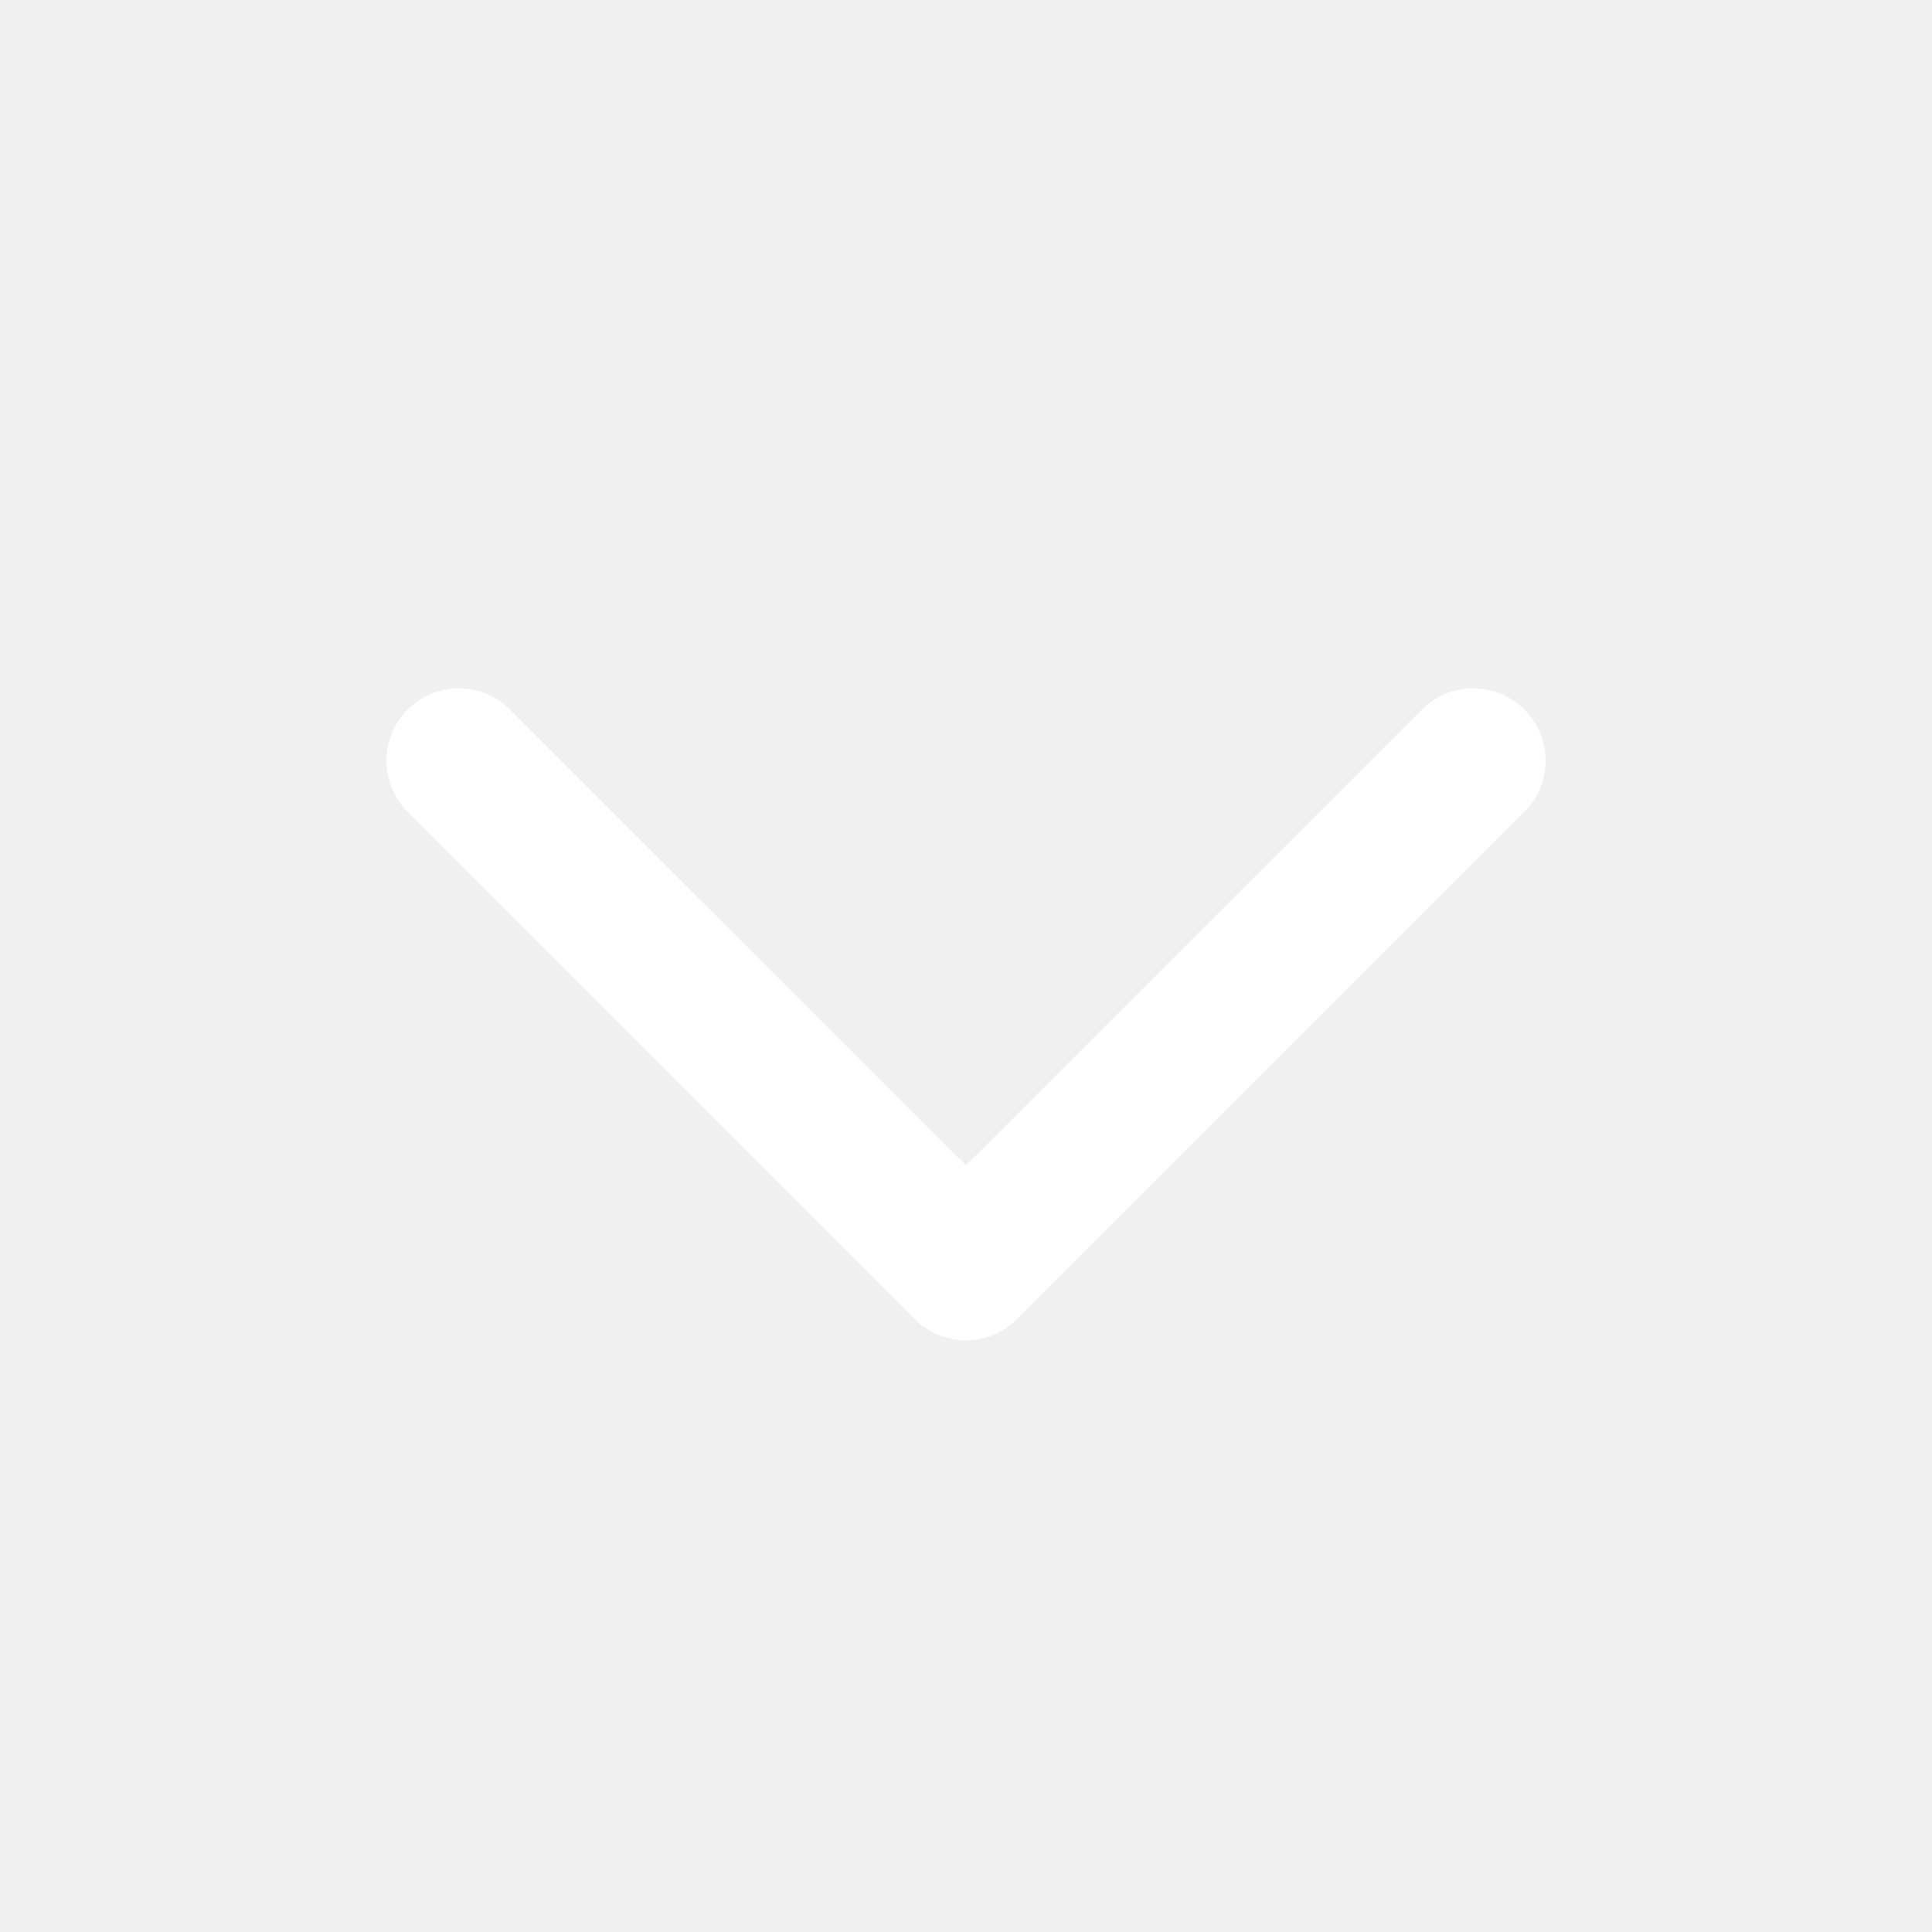
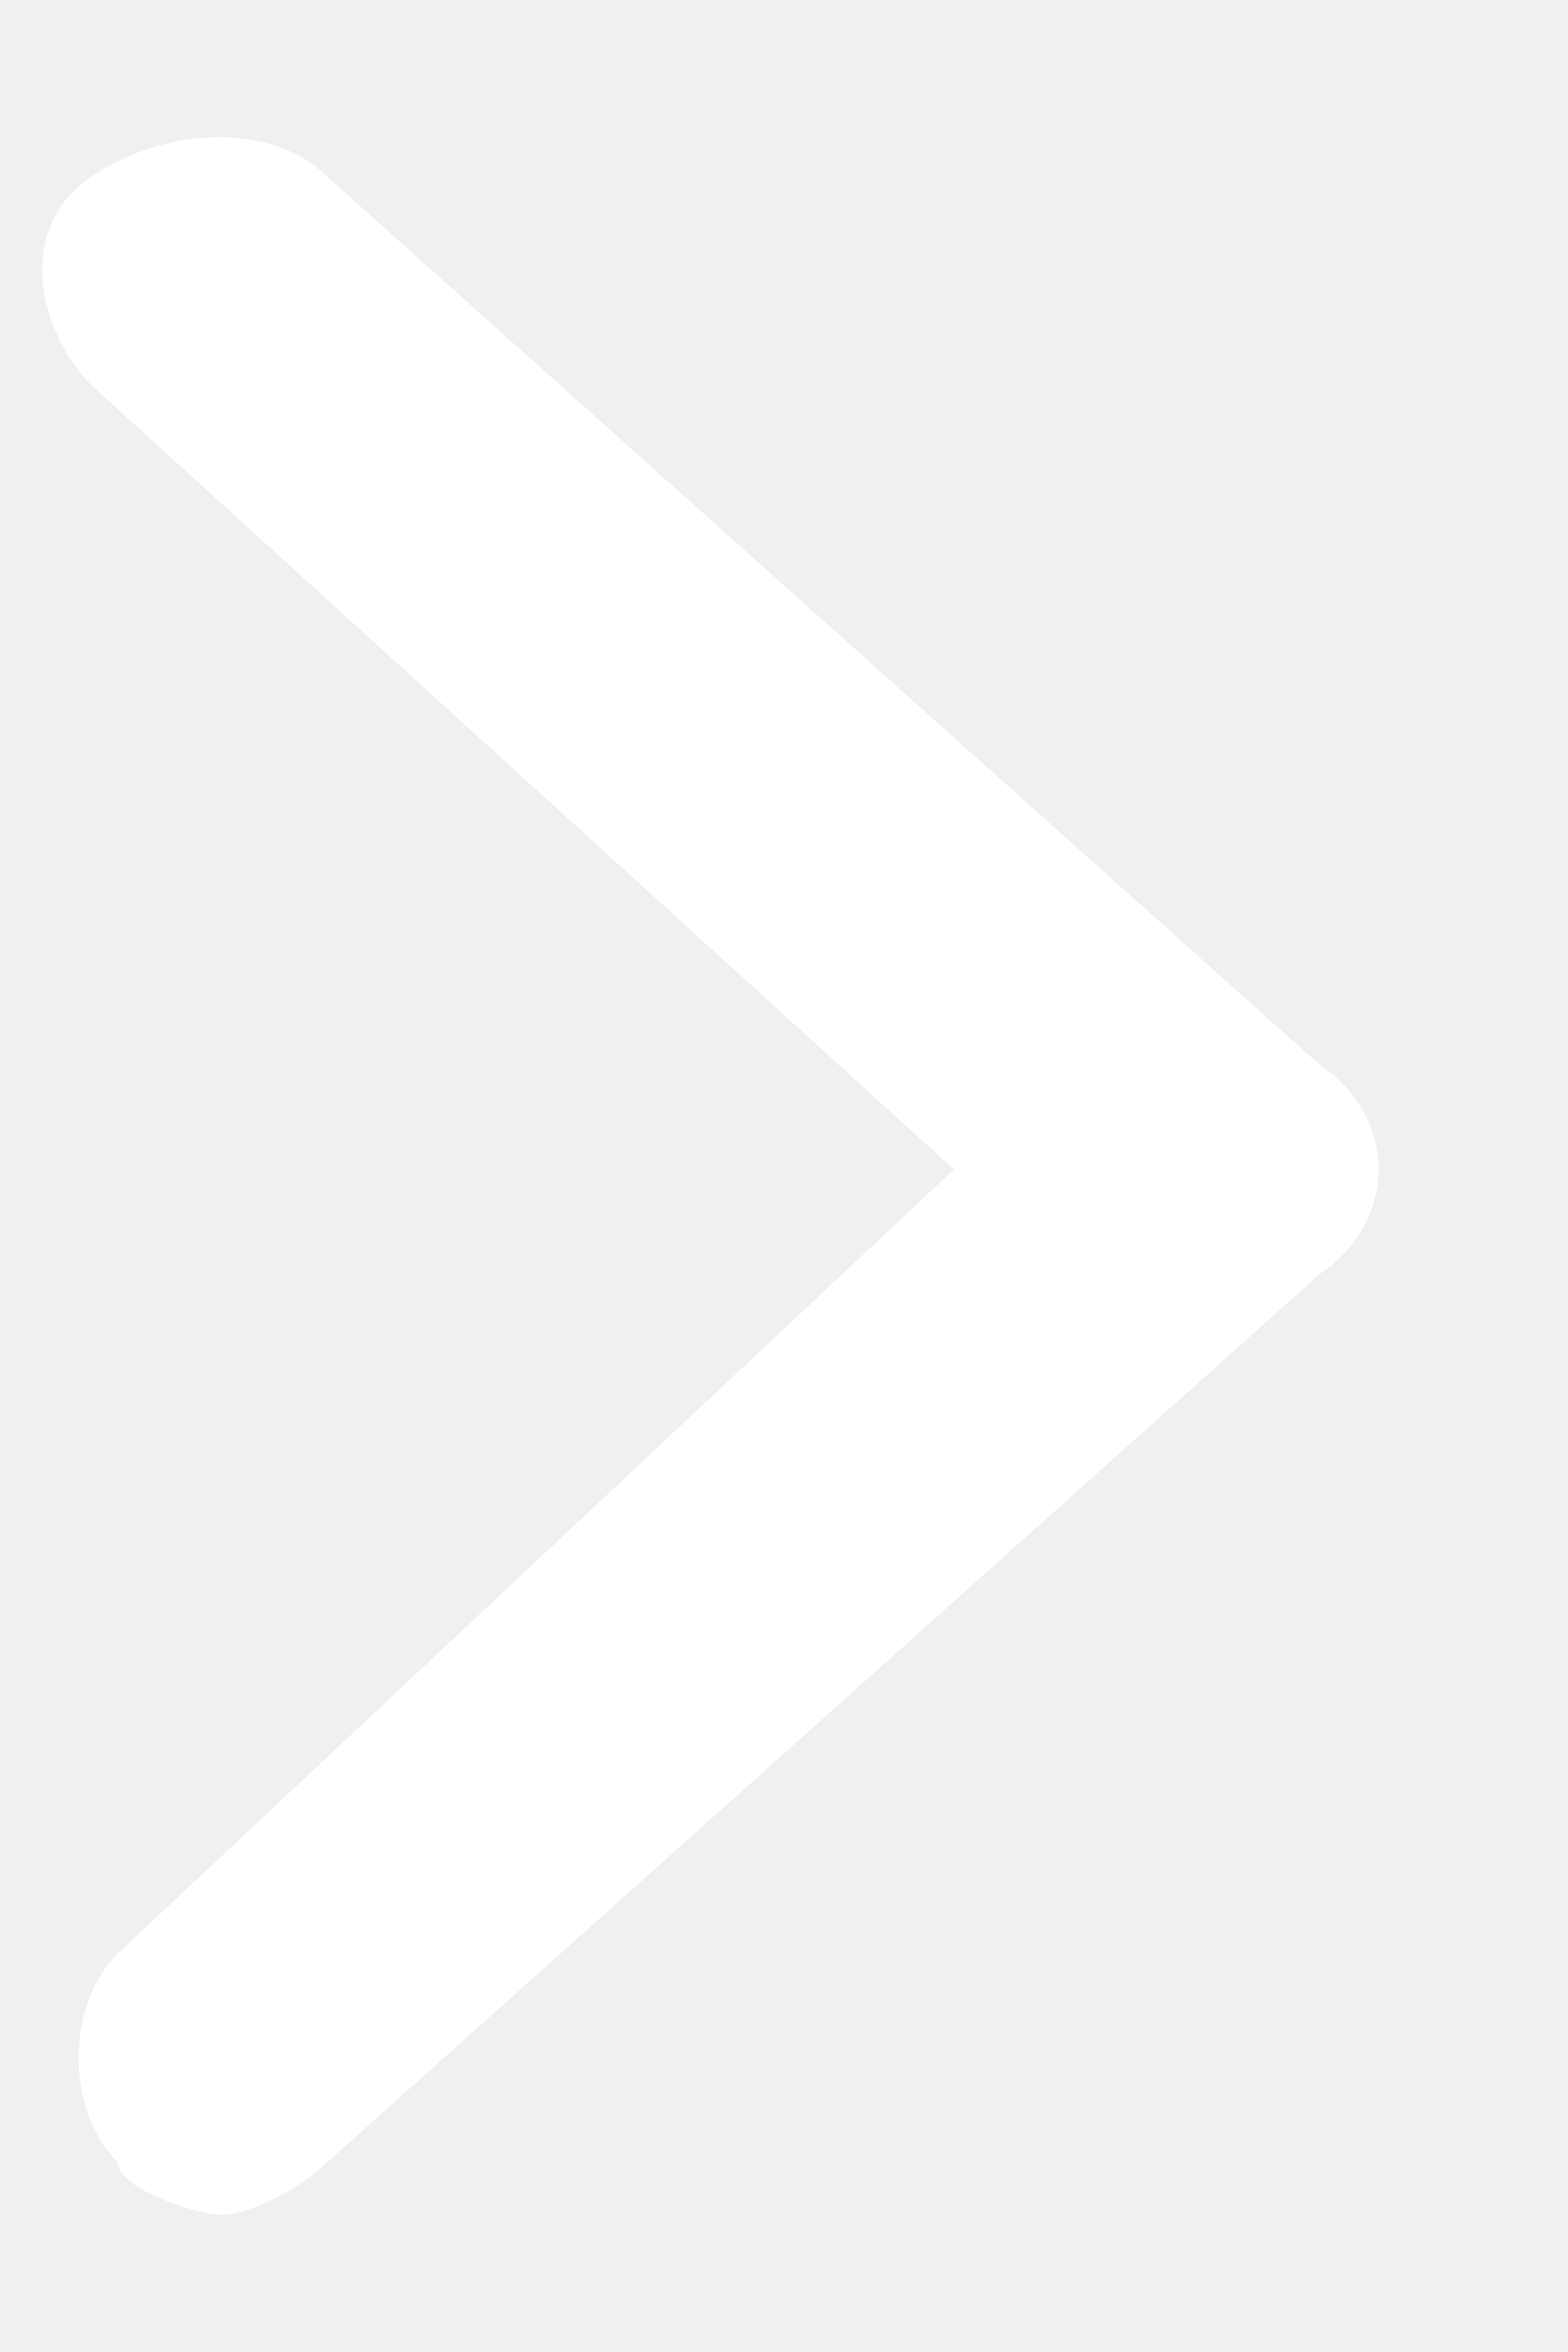
- <svg xmlns="http://www.w3.org/2000/svg" width="20" height="20" viewBox="0 0 20 20" fill="none">
-   <path fill-rule="evenodd" clip-rule="evenodd" d="M4.22 7.345C4.513 7.052 4.987 7.052 5.28 7.345L10 12.064L14.72 7.345C15.013 7.052 15.487 7.052 15.78 7.345C16.073 7.638 16.073 8.112 15.78 8.405L10.53 13.655C10.237 13.948 9.763 13.948 9.47 13.655L4.22 8.405C3.927 8.112 3.927 7.638 4.22 7.345Z" fill="white" />
+ <svg xmlns="http://www.w3.org/2000/svg" width="6" height="9" viewBox="0 0 6 9" fill="none">
+   <path d="M5.051 4.075L1.251 0.675C1.051 0.475 0.651 0.475 0.351 0.675C0.051 0.875 0.151 1.275 0.351 1.475L3.651 4.475L0.451 7.475C0.251 7.675 0.251 8.075 0.451 8.275C0.451 8.375 0.751 8.475 0.851 8.475C0.951 8.475 1.151 8.375 1.251 8.275L5.051 4.875C5.351 4.675 5.351 4.275 5.051 4.075Z" fill="white" />
</svg>
